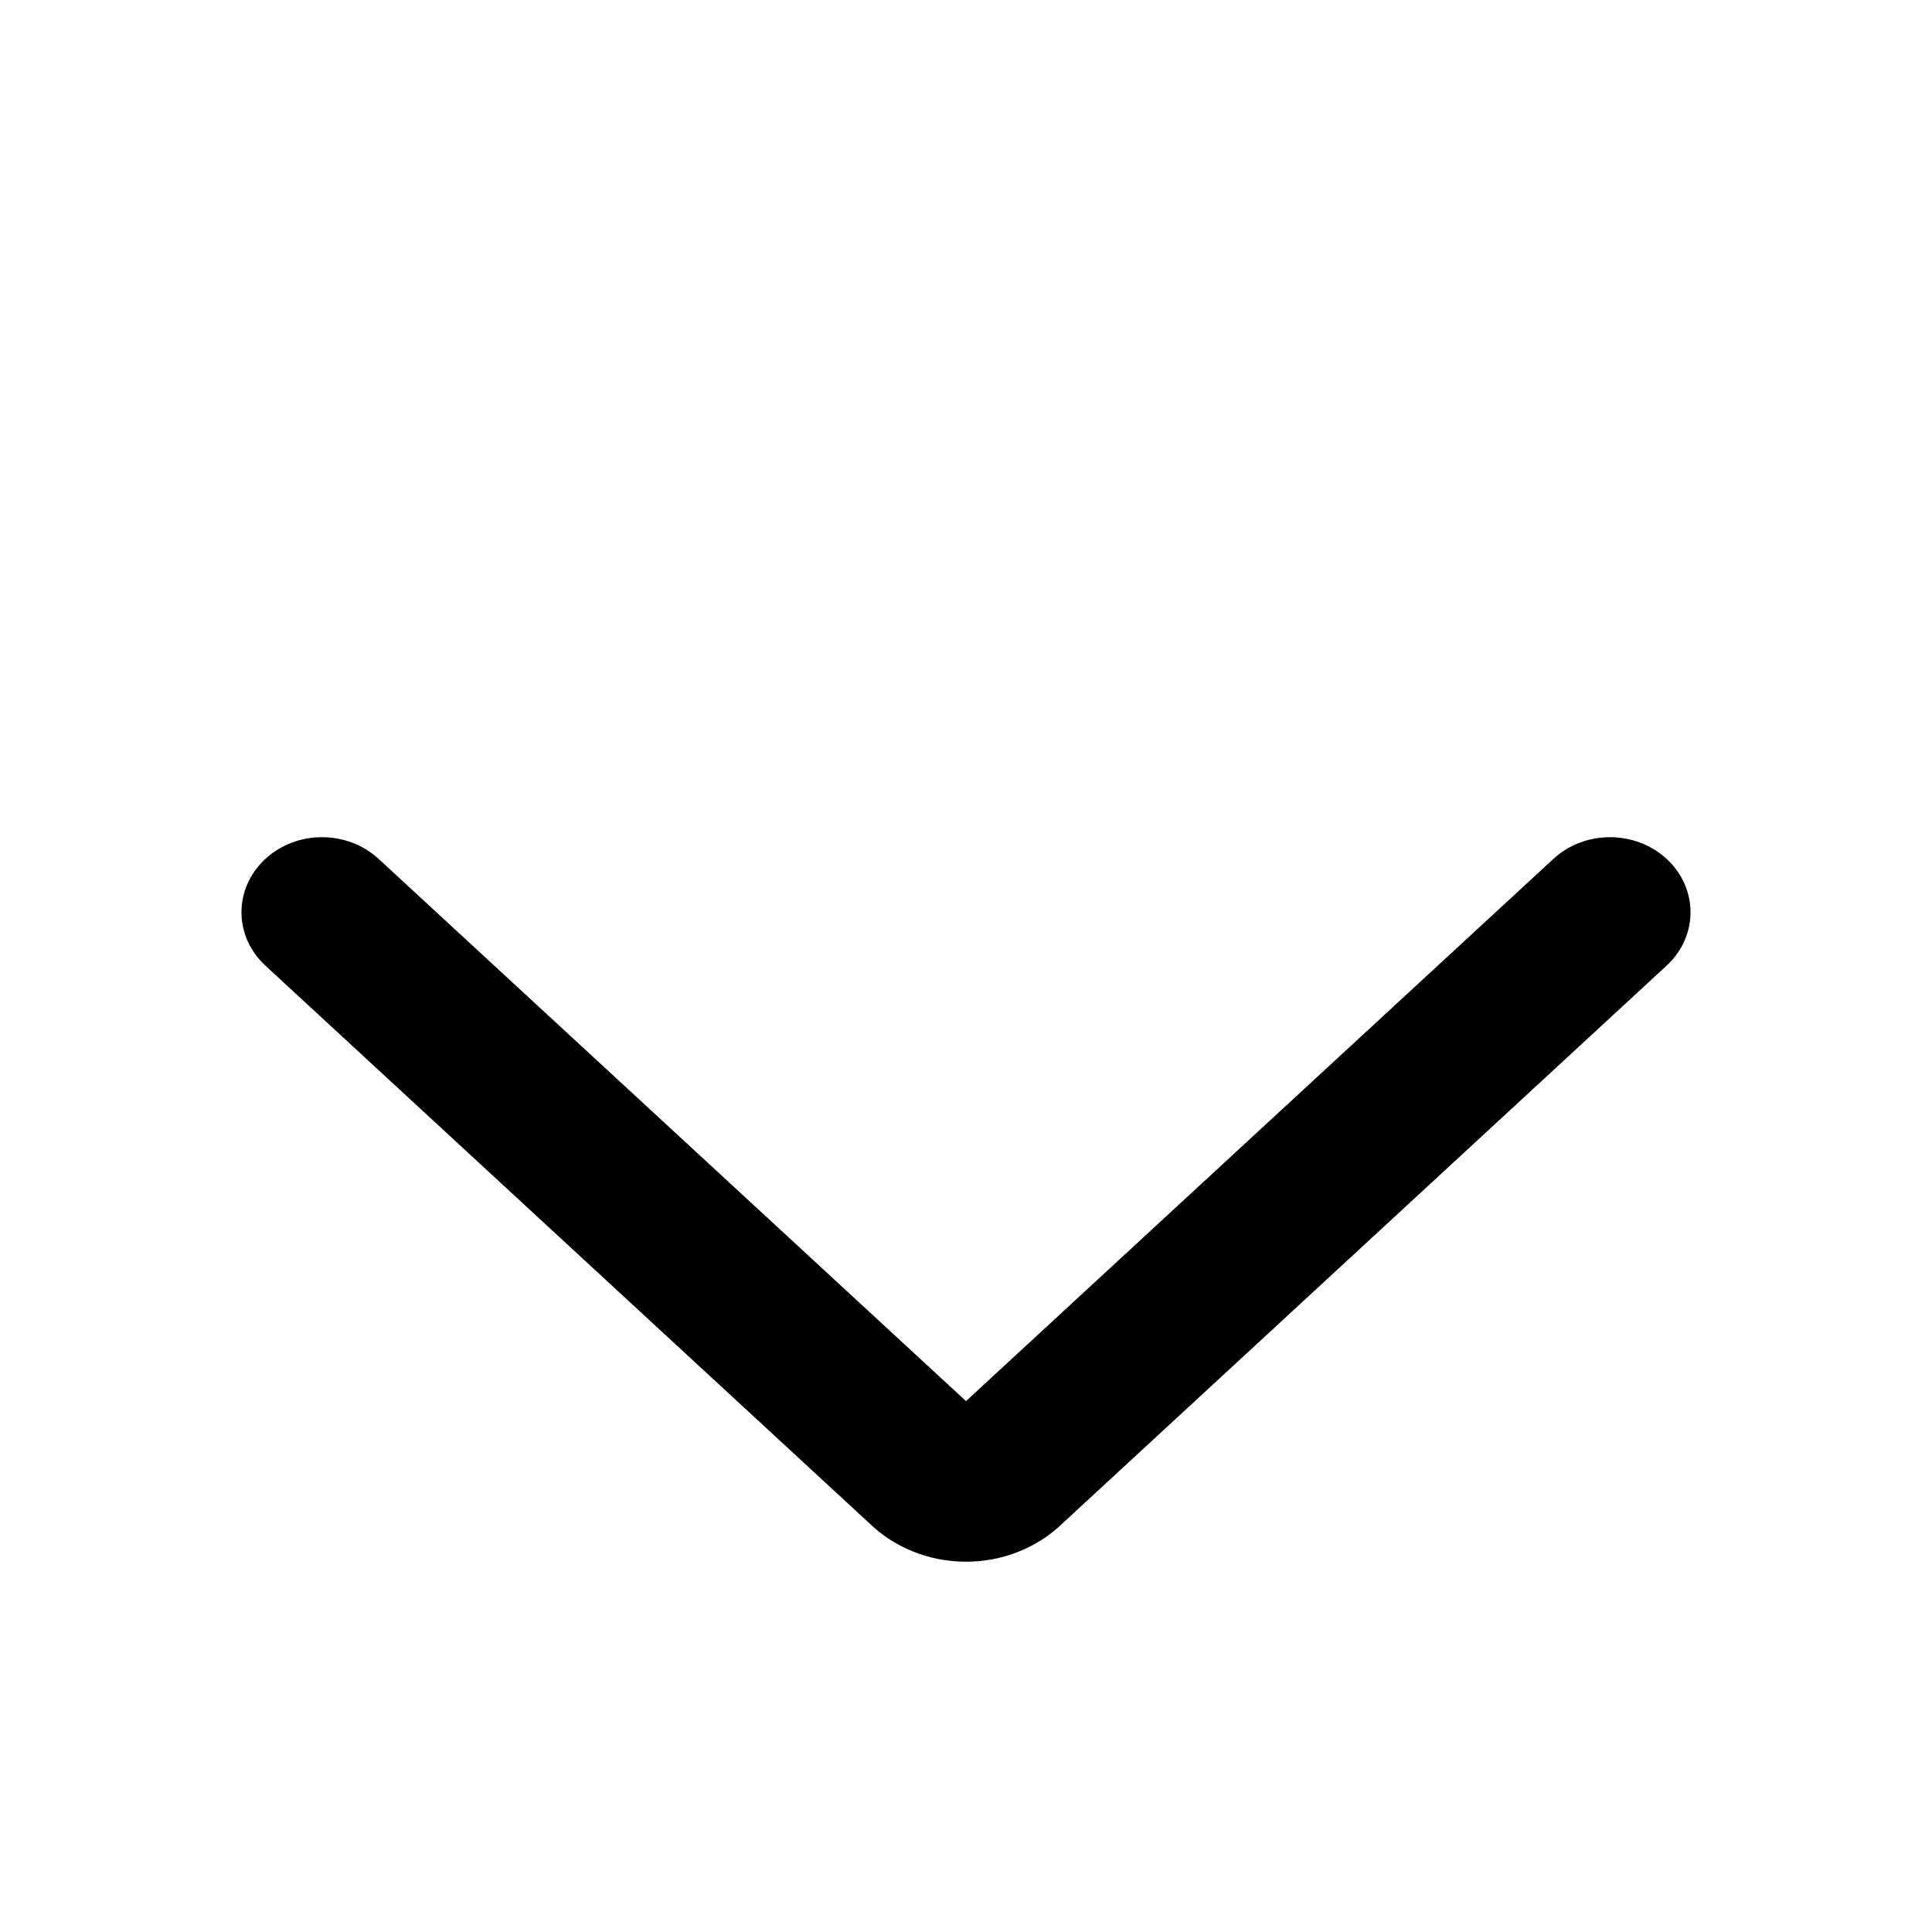
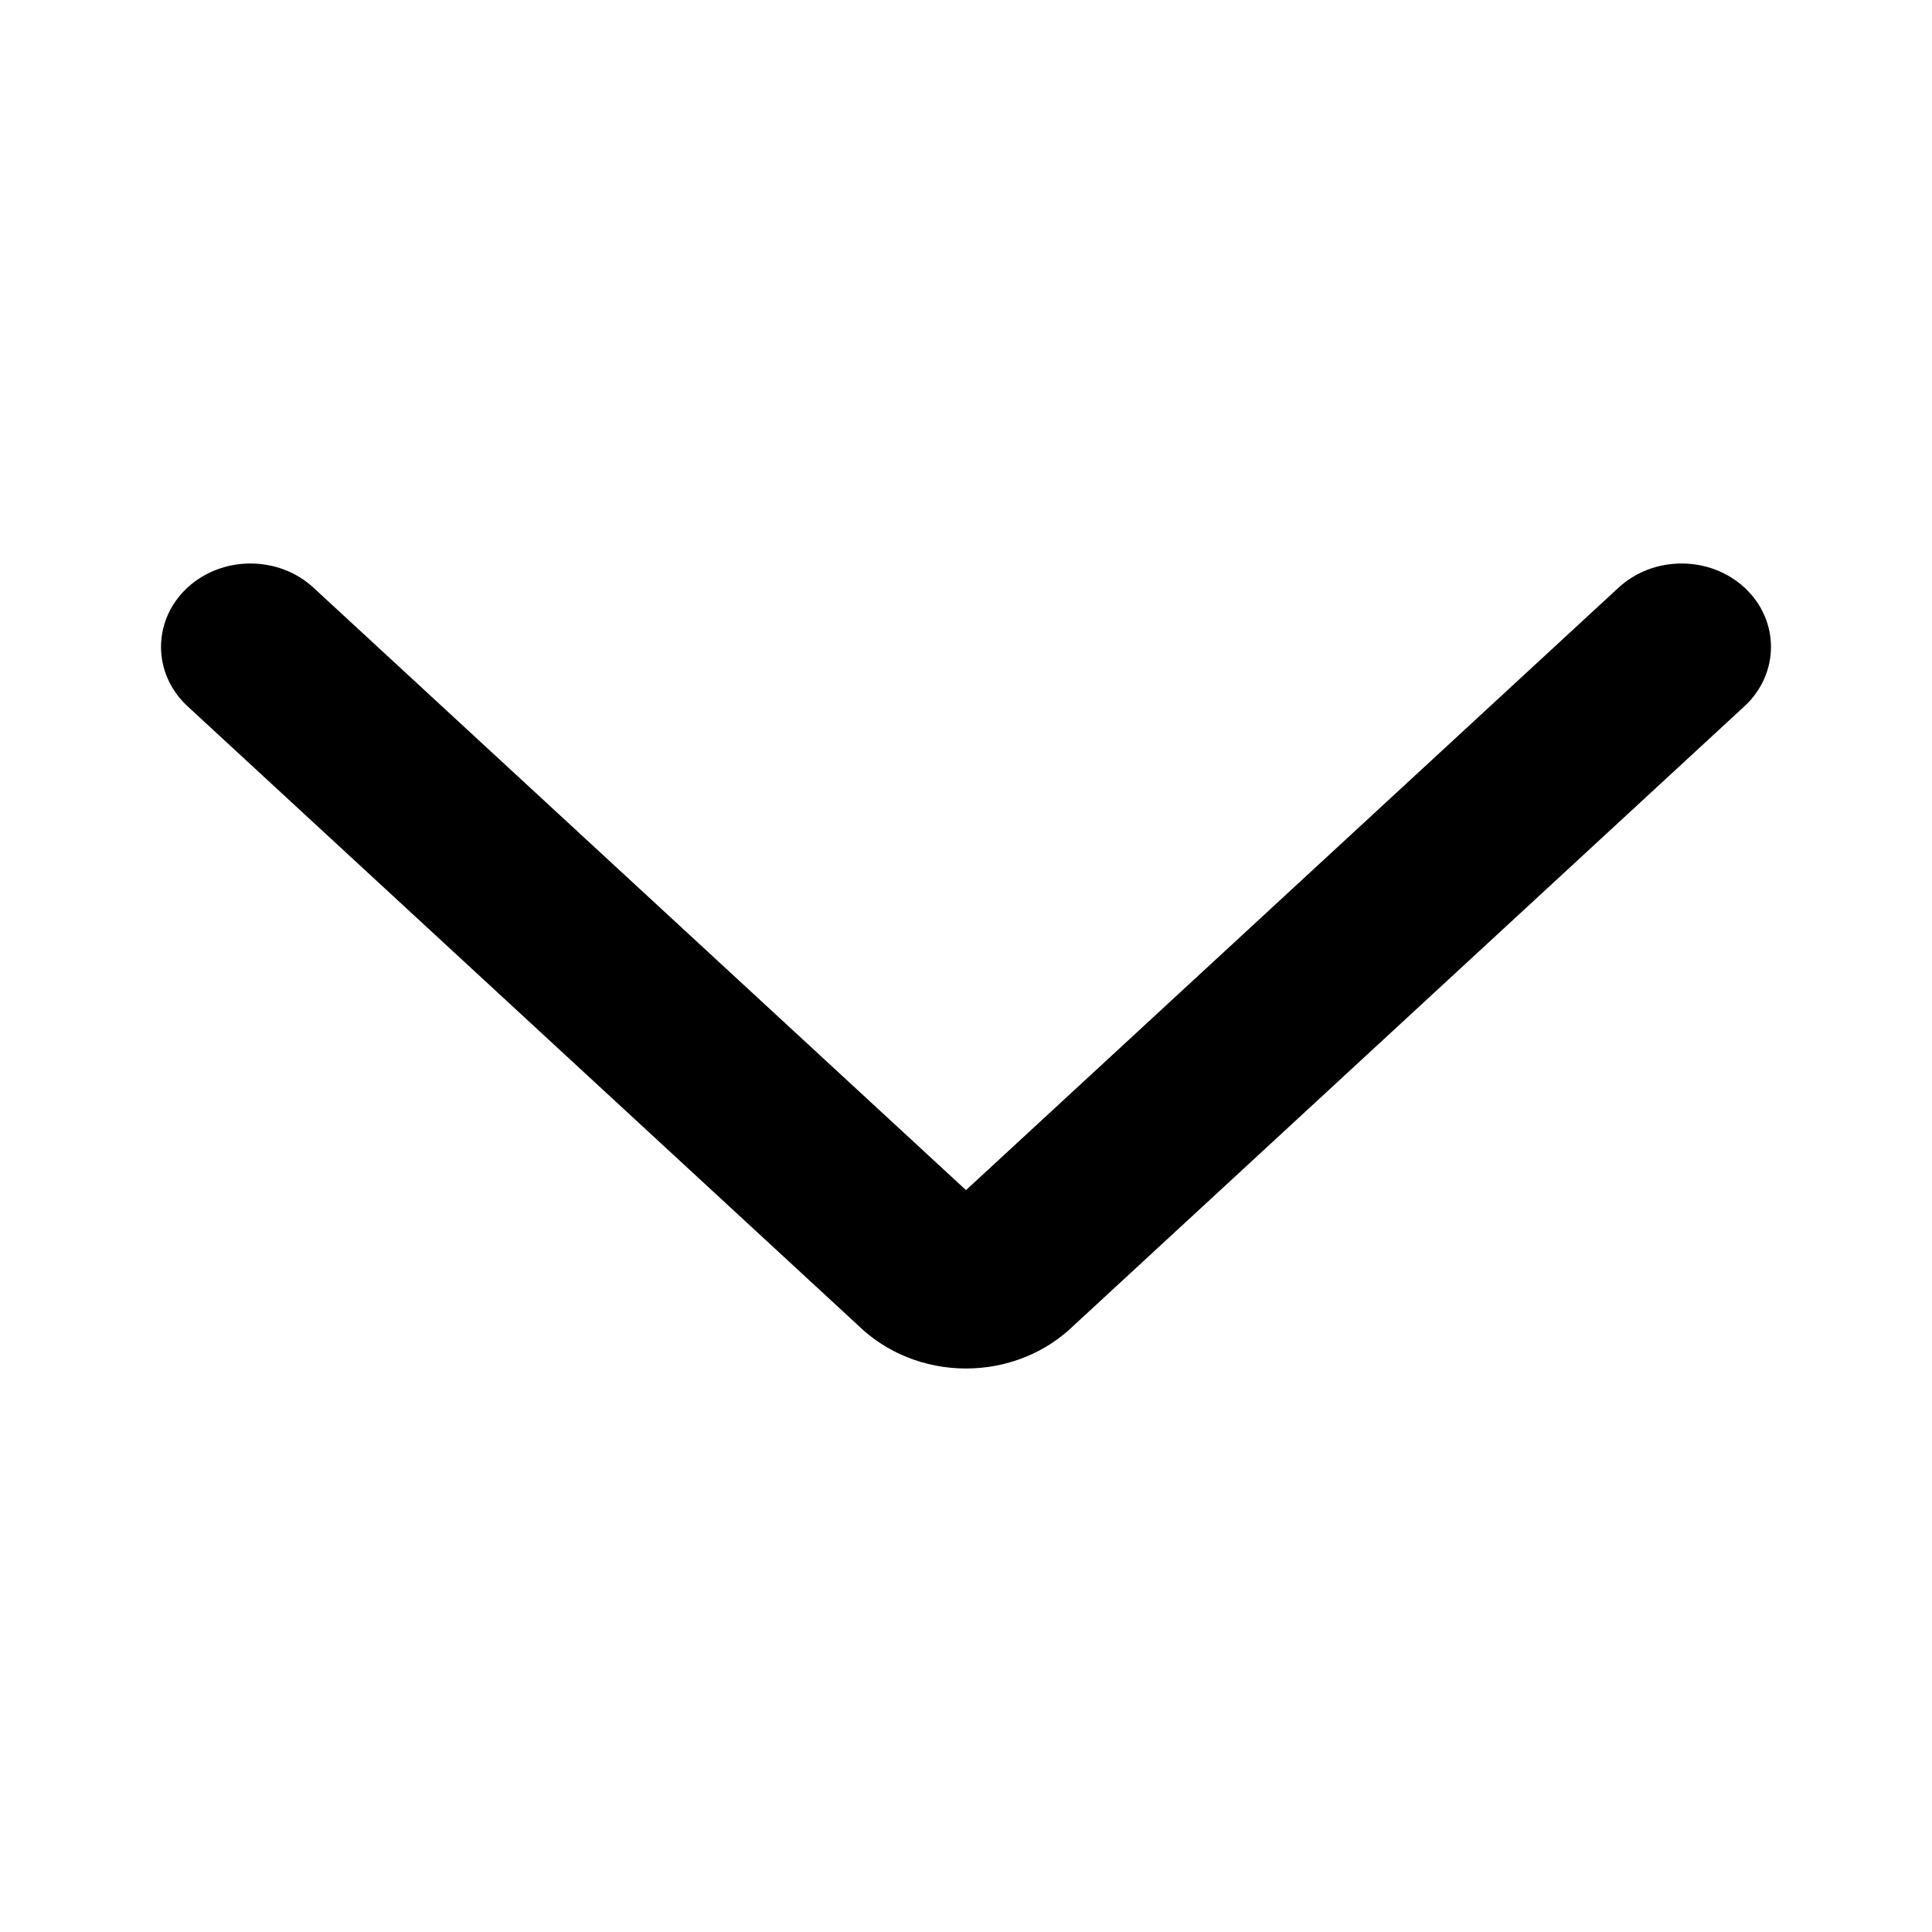
<svg xmlns="http://www.w3.org/2000/svg" viewBox="0 0 24 24" data-title="ArrowHorizontalDown" fill="currentColor" stroke="none">
-   <path fill-rule="evenodd" clip-rule="evenodd" d="M3.293 10.673C3.683 10.309 4.317 10.309 4.707 10.673L12 17.405L19.293 10.673C19.683 10.309 20.317 10.309 20.707 10.673C21.098 11.037 21.098 11.628 20.707 11.992L13.2 18.923C13.047 19.072 12.864 19.19 12.661 19.272C12.453 19.357 12.227 19.4 12 19.4C11.773 19.4 11.547 19.357 11.339 19.272C11.136 19.19 10.953 19.072 10.8 18.923L3.293 11.992C2.902 11.628 2.902 11.037 3.293 10.673Z" />
+   <path fill-rule="evenodd" clip-rule="evenodd" d="M2.325 7.303C2.759 6.899 3.463 6.899 3.897 7.303L12 14.784L20.103 7.303C20.537 6.899 21.241 6.899 21.675 7.303C22.108 7.708 22.108 8.364 21.675 8.769L13.334 16.47C13.164 16.635 12.96 16.767 12.735 16.858C12.503 16.952 12.253 17 12 17C11.747 17 11.497 16.952 11.265 16.858C11.04 16.767 10.836 16.635 10.666 16.47L2.325 8.769C1.892 8.364 1.892 7.708 2.325 7.303Z" />
</svg>
